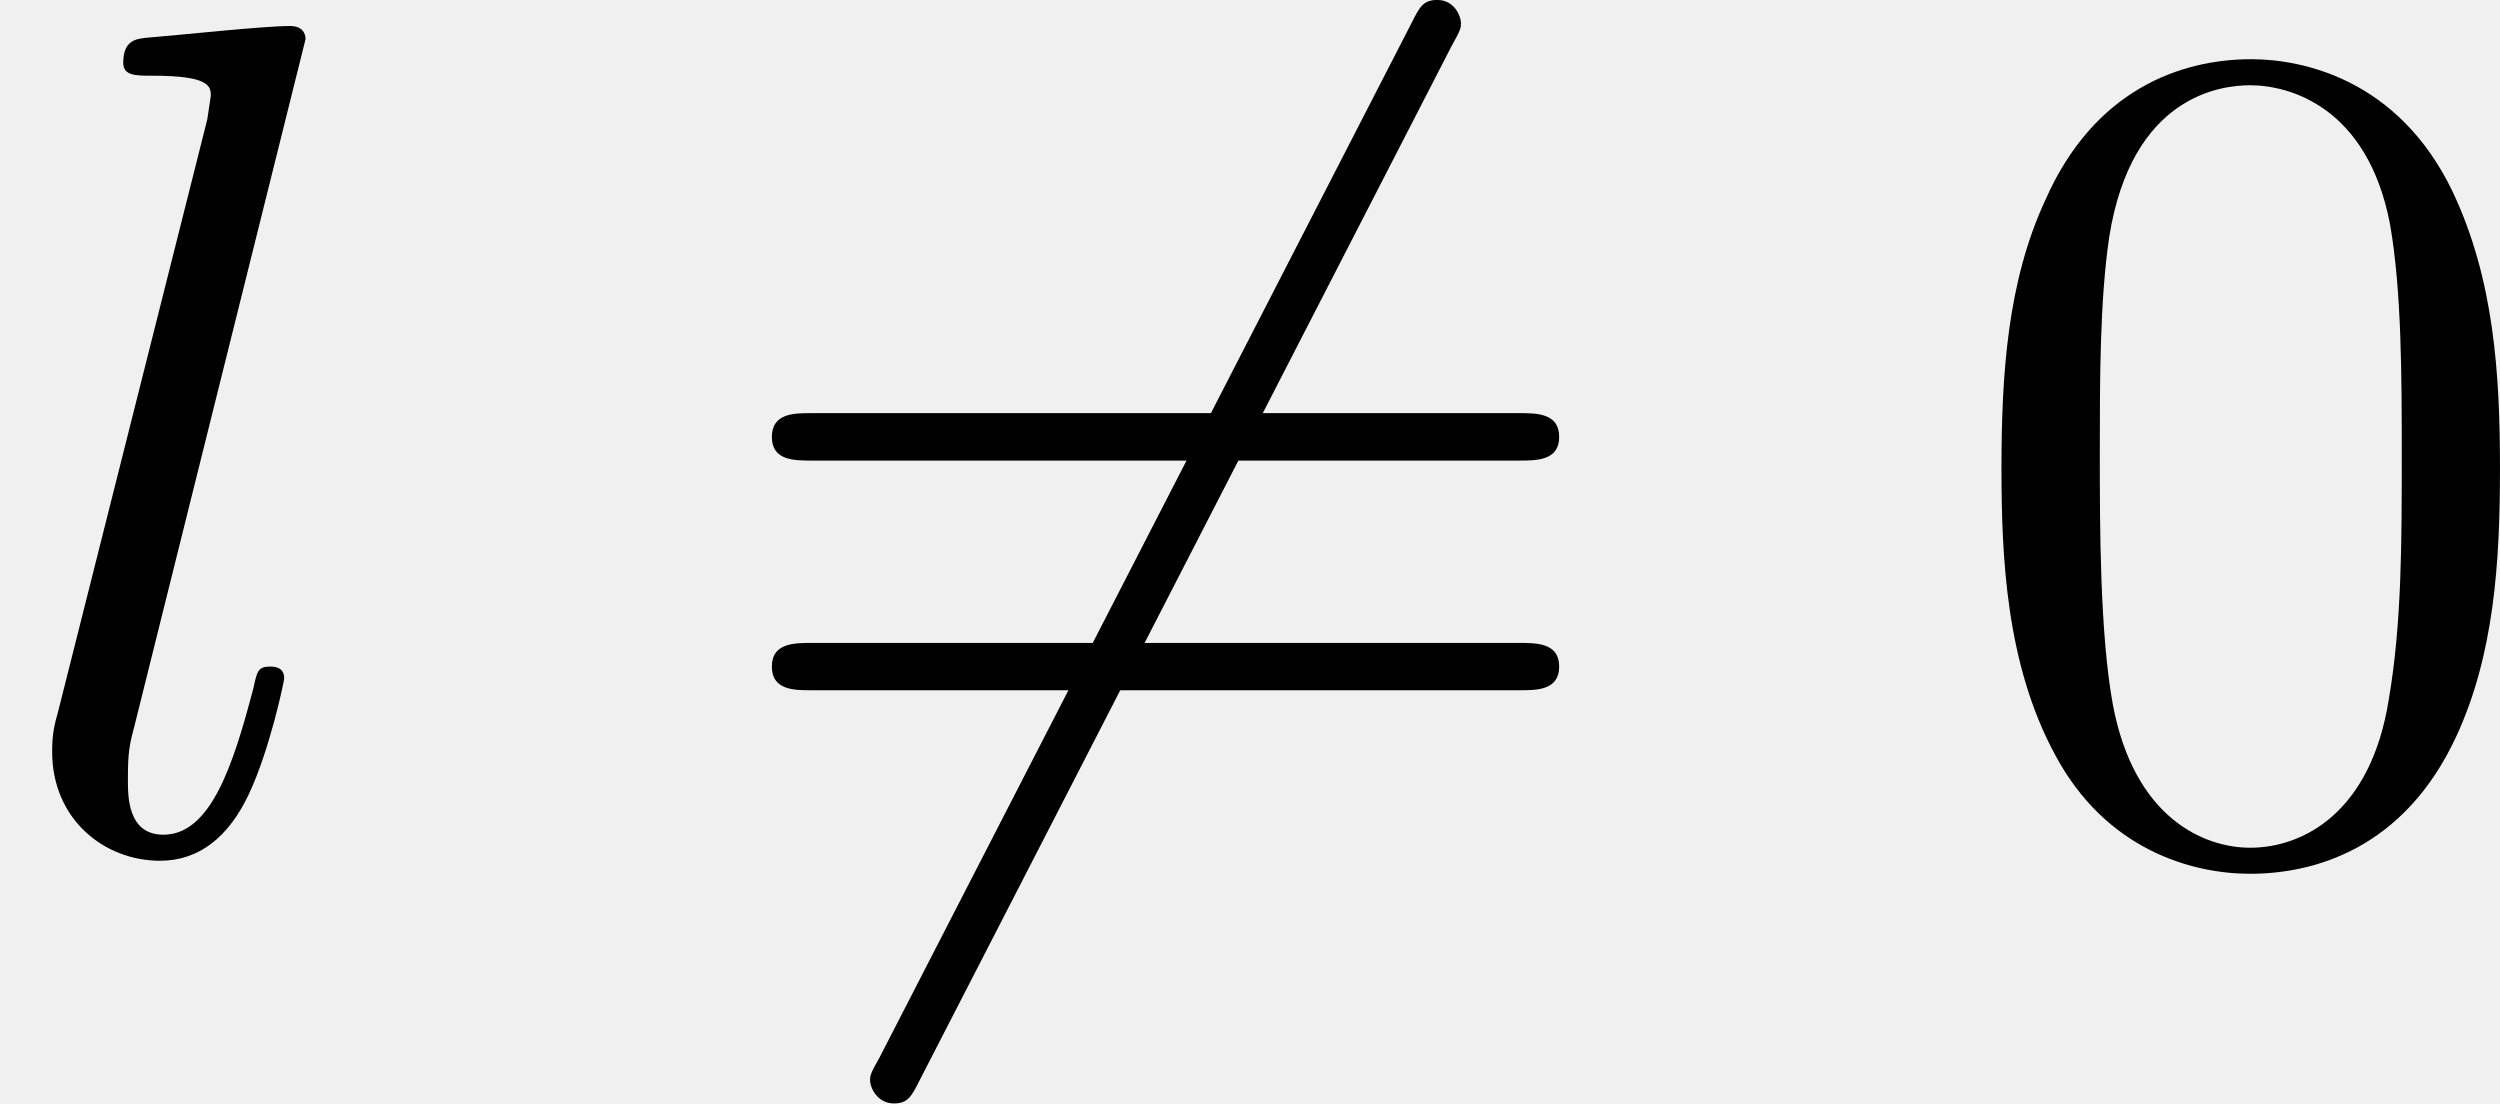
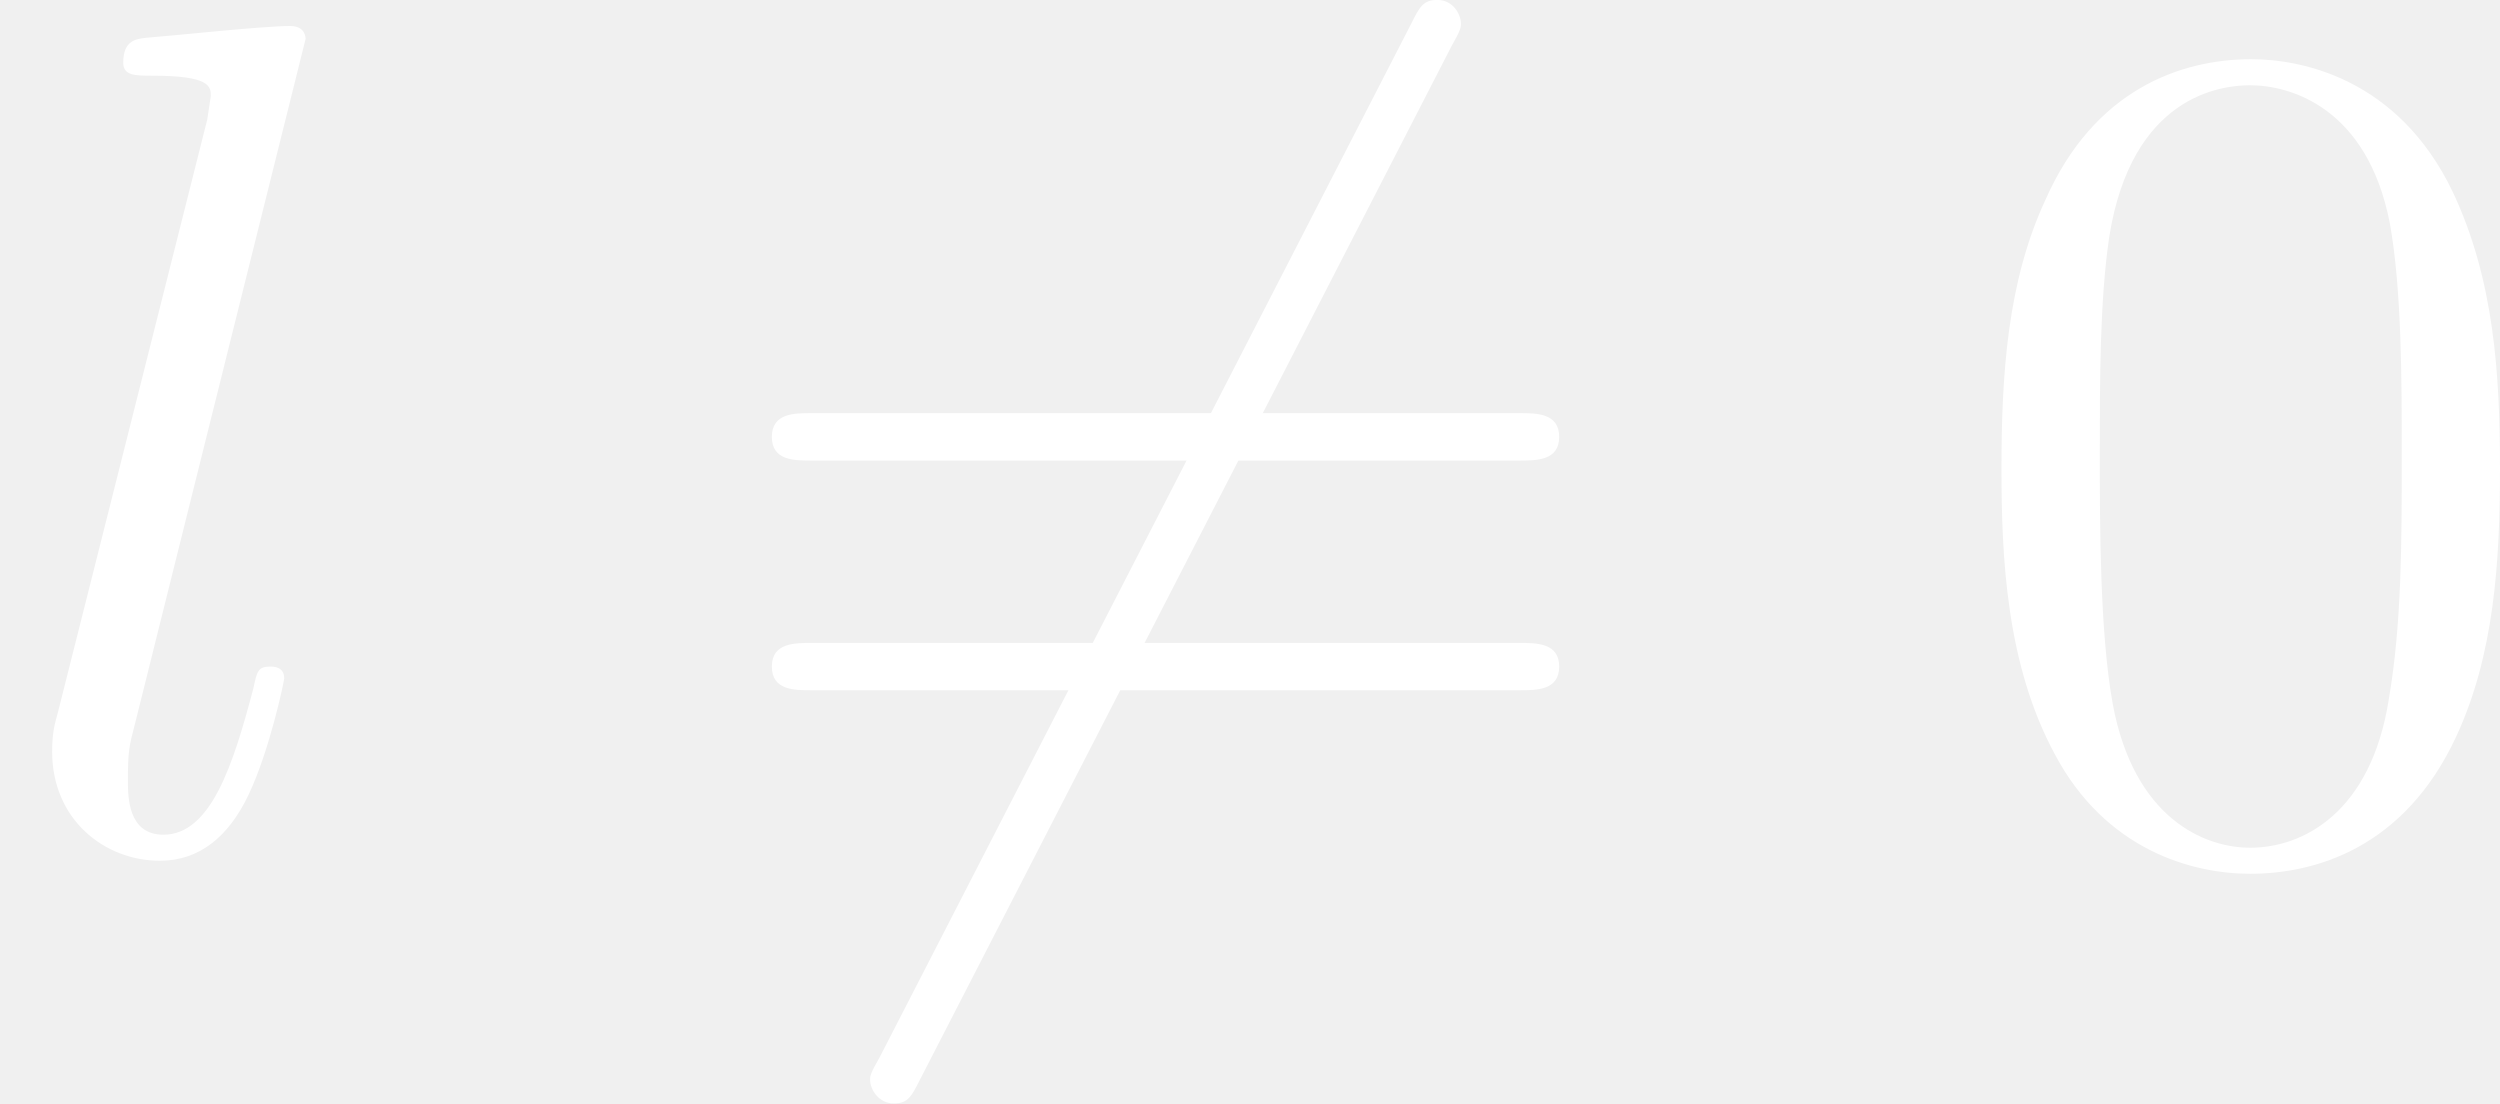
- <svg xmlns="http://www.w3.org/2000/svg" xmlns:xlink="http://www.w3.org/1999/xlink" version="1.1" width="26.028pt" height="11.489pt" viewBox="-.3 -.258 26.028 11.489">
+ <svg xmlns="http://www.w3.org/2000/svg" xmlns:xlink="http://www.w3.org/1999/xlink" fill="#fff" version="1.1" width="26.028pt" height="11.489pt" viewBox="-.3 -.258 26.028 11.489">
  <defs>
    <path id="g2-48" d="M5.018-3.491C5.018-4.364 4.964-5.236 4.582-6.044C4.08-7.091 3.185-7.265 2.727-7.265C2.073-7.265 1.276-6.982 .829-5.967C.48-5.215 .425-4.364 .425-3.491C.425-2.673 .469-1.691 .916-.862C1.385 .022 2.182 .24 2.716 .24C3.305 .24 4.135 .011 4.615-1.025C4.964-1.778 5.018-2.629 5.018-3.491ZM2.716 0C2.291 0 1.647-.273 1.451-1.32C1.331-1.975 1.331-2.978 1.331-3.622C1.331-4.32 1.331-5.04 1.418-5.629C1.625-6.927 2.444-7.025 2.716-7.025C3.076-7.025 3.796-6.829 4.004-5.749C4.113-5.138 4.113-4.309 4.113-3.622C4.113-2.804 4.113-2.062 3.993-1.364C3.829-.327 3.207 0 2.716 0Z" />
    <path id="g2-61" d="M7.495-3.567C7.658-3.567 7.865-3.567 7.865-3.785S7.658-4.004 7.505-4.004H.971C.818-4.004 .611-4.004 .611-3.785S.818-3.567 .982-3.567H7.495ZM7.505-1.451C7.658-1.451 7.865-1.451 7.865-1.669S7.658-1.887 7.495-1.887H.982C.818-1.887 .611-1.887 .611-1.669S.818-1.451 .971-1.451H7.505Z" />
    <path id="g0-54" d="M6.873-7.385C6.96-7.538 6.96-7.56 6.96-7.593C6.96-7.669 6.895-7.811 6.742-7.811C6.611-7.811 6.578-7.745 6.502-7.593L1.604 1.931C1.516 2.084 1.516 2.105 1.516 2.138C1.516 2.225 1.593 2.356 1.735 2.356C1.865 2.356 1.898 2.291 1.975 2.138L6.873-7.385Z" />
    <path id="g1-108" d="M2.815-7.451C2.815-7.462 2.815-7.571 2.673-7.571C2.422-7.571 1.625-7.484 1.342-7.462C1.255-7.451 1.135-7.44 1.135-7.233C1.135-7.113 1.244-7.113 1.407-7.113C1.931-7.113 1.942-7.015 1.942-6.927L1.909-6.709L.535-1.255C.502-1.135 .48-1.058 .48-.884C.48-.262 .96 .12 1.473 .12C1.833 .12 2.105-.098 2.291-.491C2.487-.905 2.618-1.538 2.618-1.56C2.618-1.669 2.52-1.669 2.487-1.669C2.378-1.669 2.367-1.625 2.335-1.473C2.149-.764 1.942-.12 1.505-.12C1.178-.12 1.178-.469 1.178-.622C1.178-.884 1.189-.938 1.244-1.145L2.815-7.451Z" />
  </defs>
  <g id="page1" transform="matrix(1.13 0 0 1.13 -80.23 -69.11058)">
    <use x="70.735" y="68.742" xlink:href="#g1-108" />
    <use x="77.235" y="68.742" xlink:href="#g0-54" />
    <use x="77.235" y="68.742" xlink:href="#g2-61" />
    <use x="88.75" y="68.742" xlink:href="#g2-48" />
  </g>
</svg>
